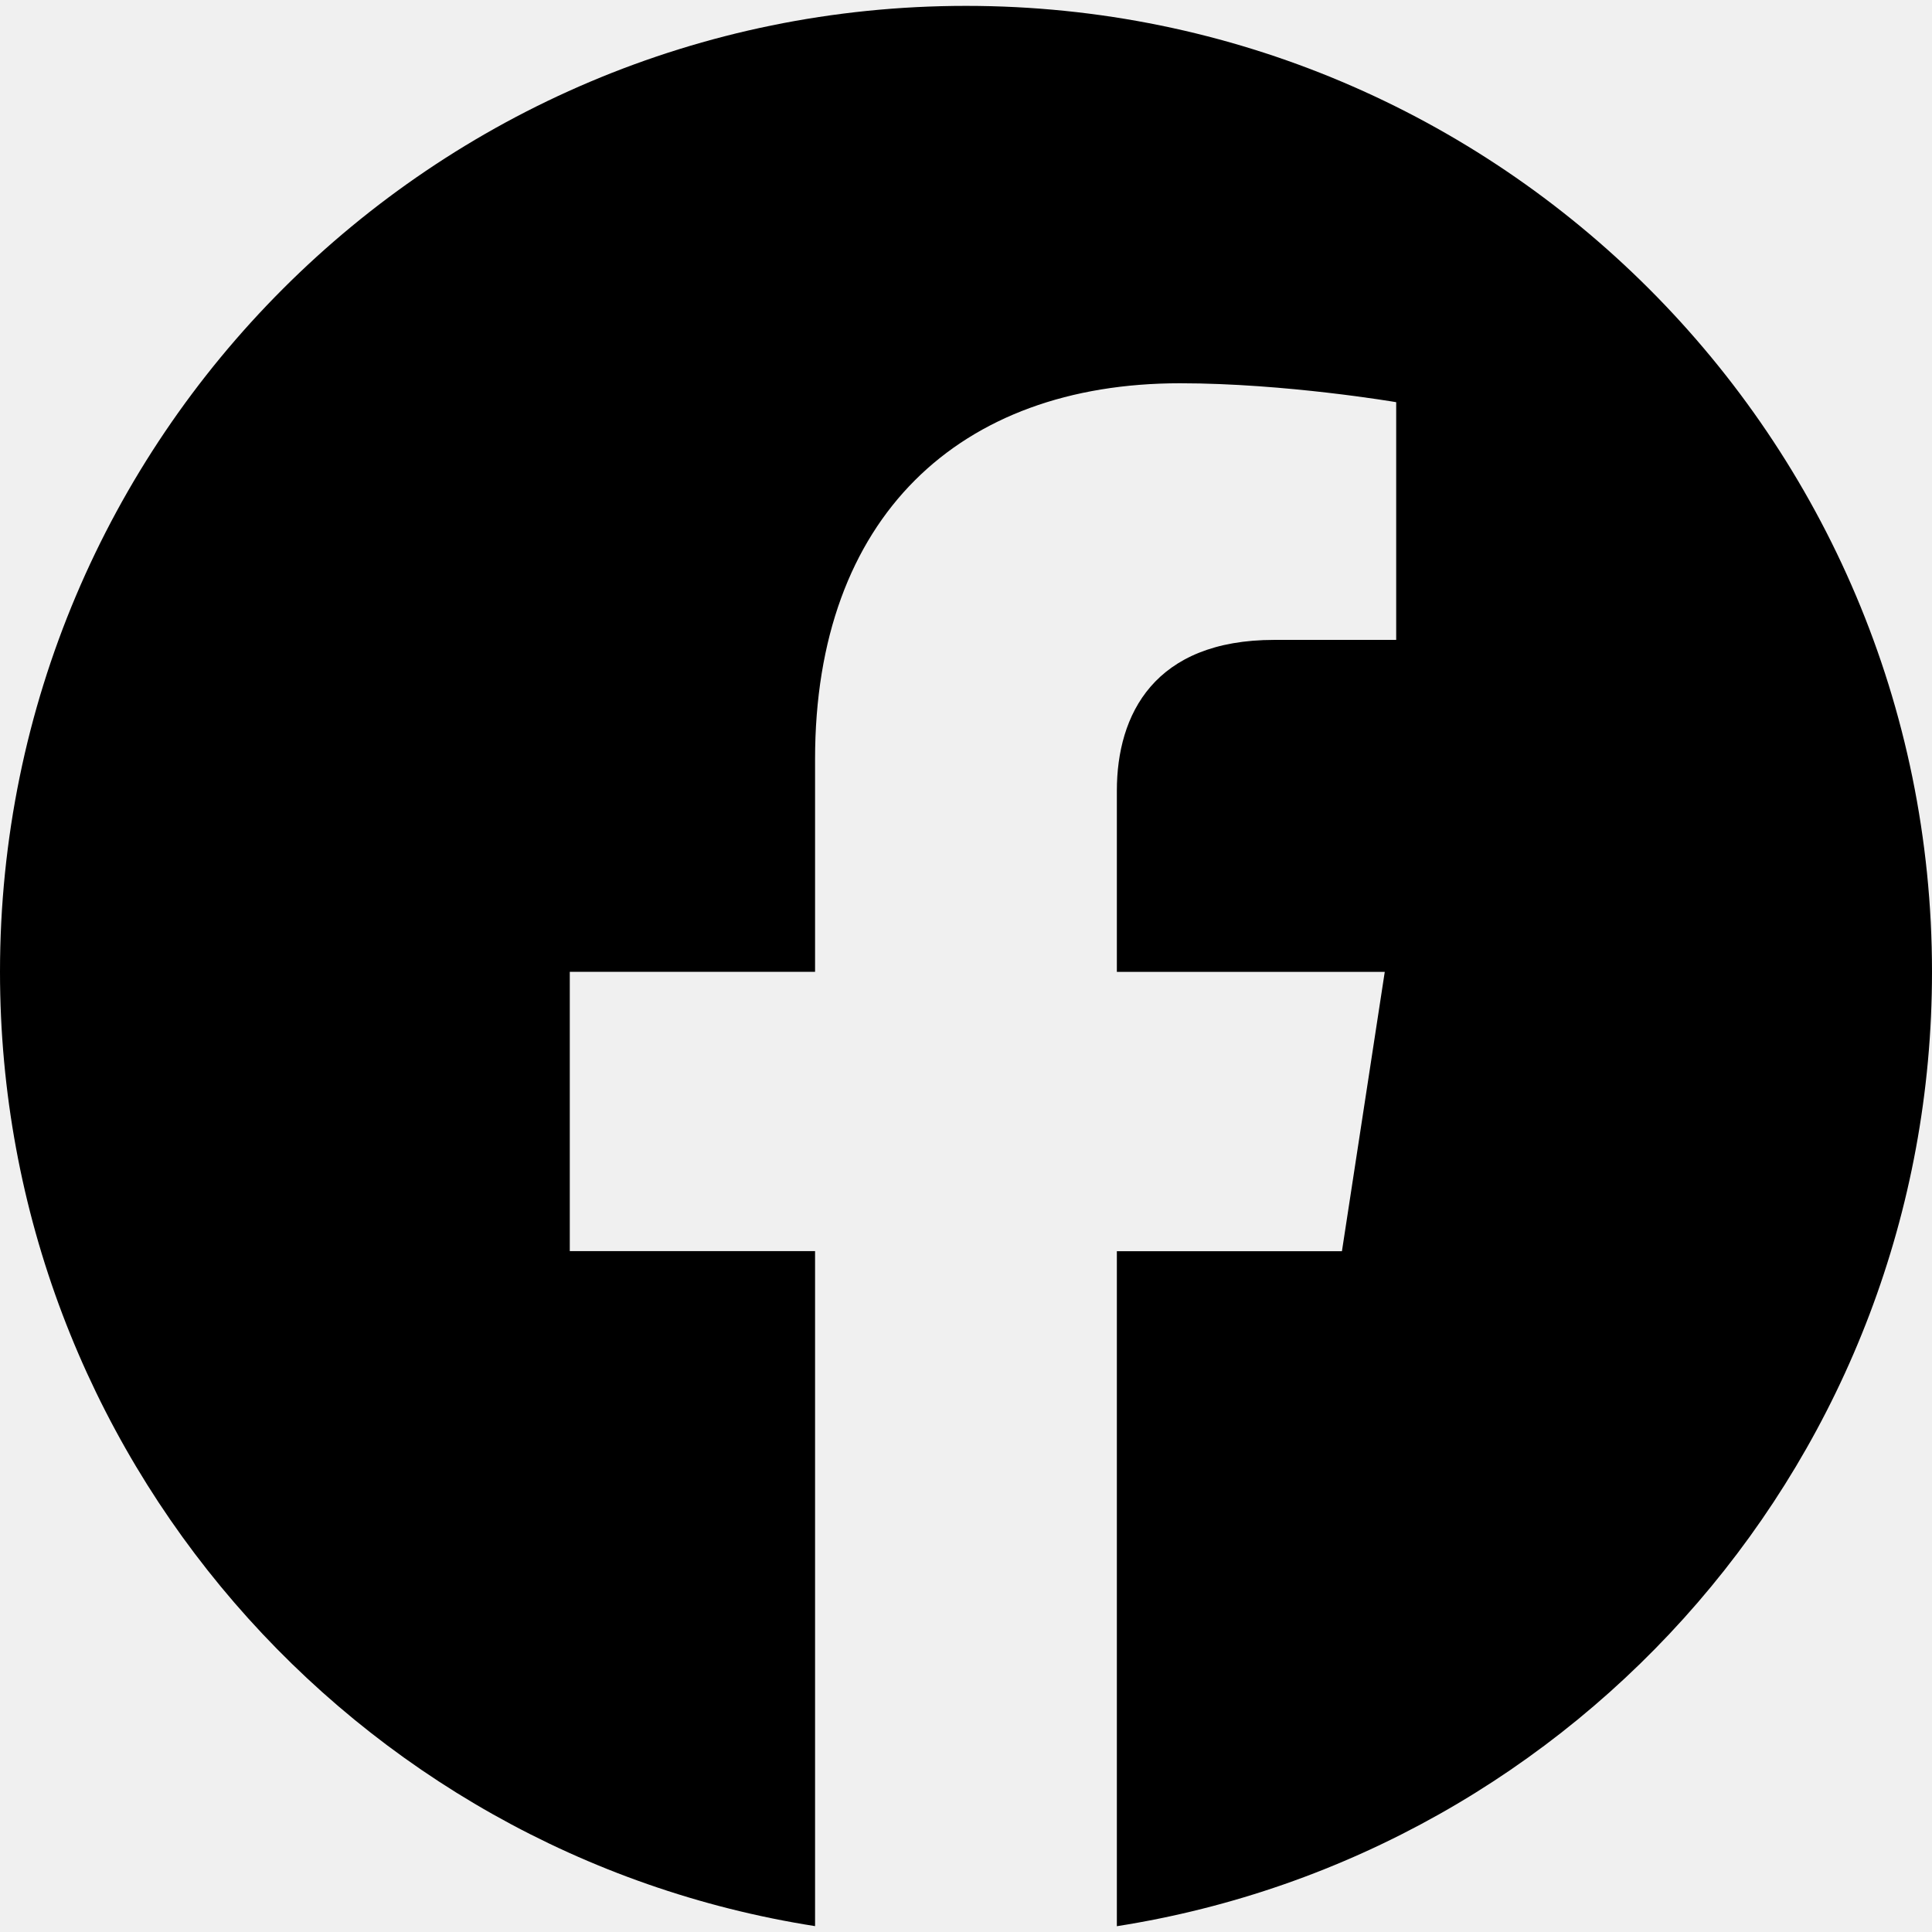
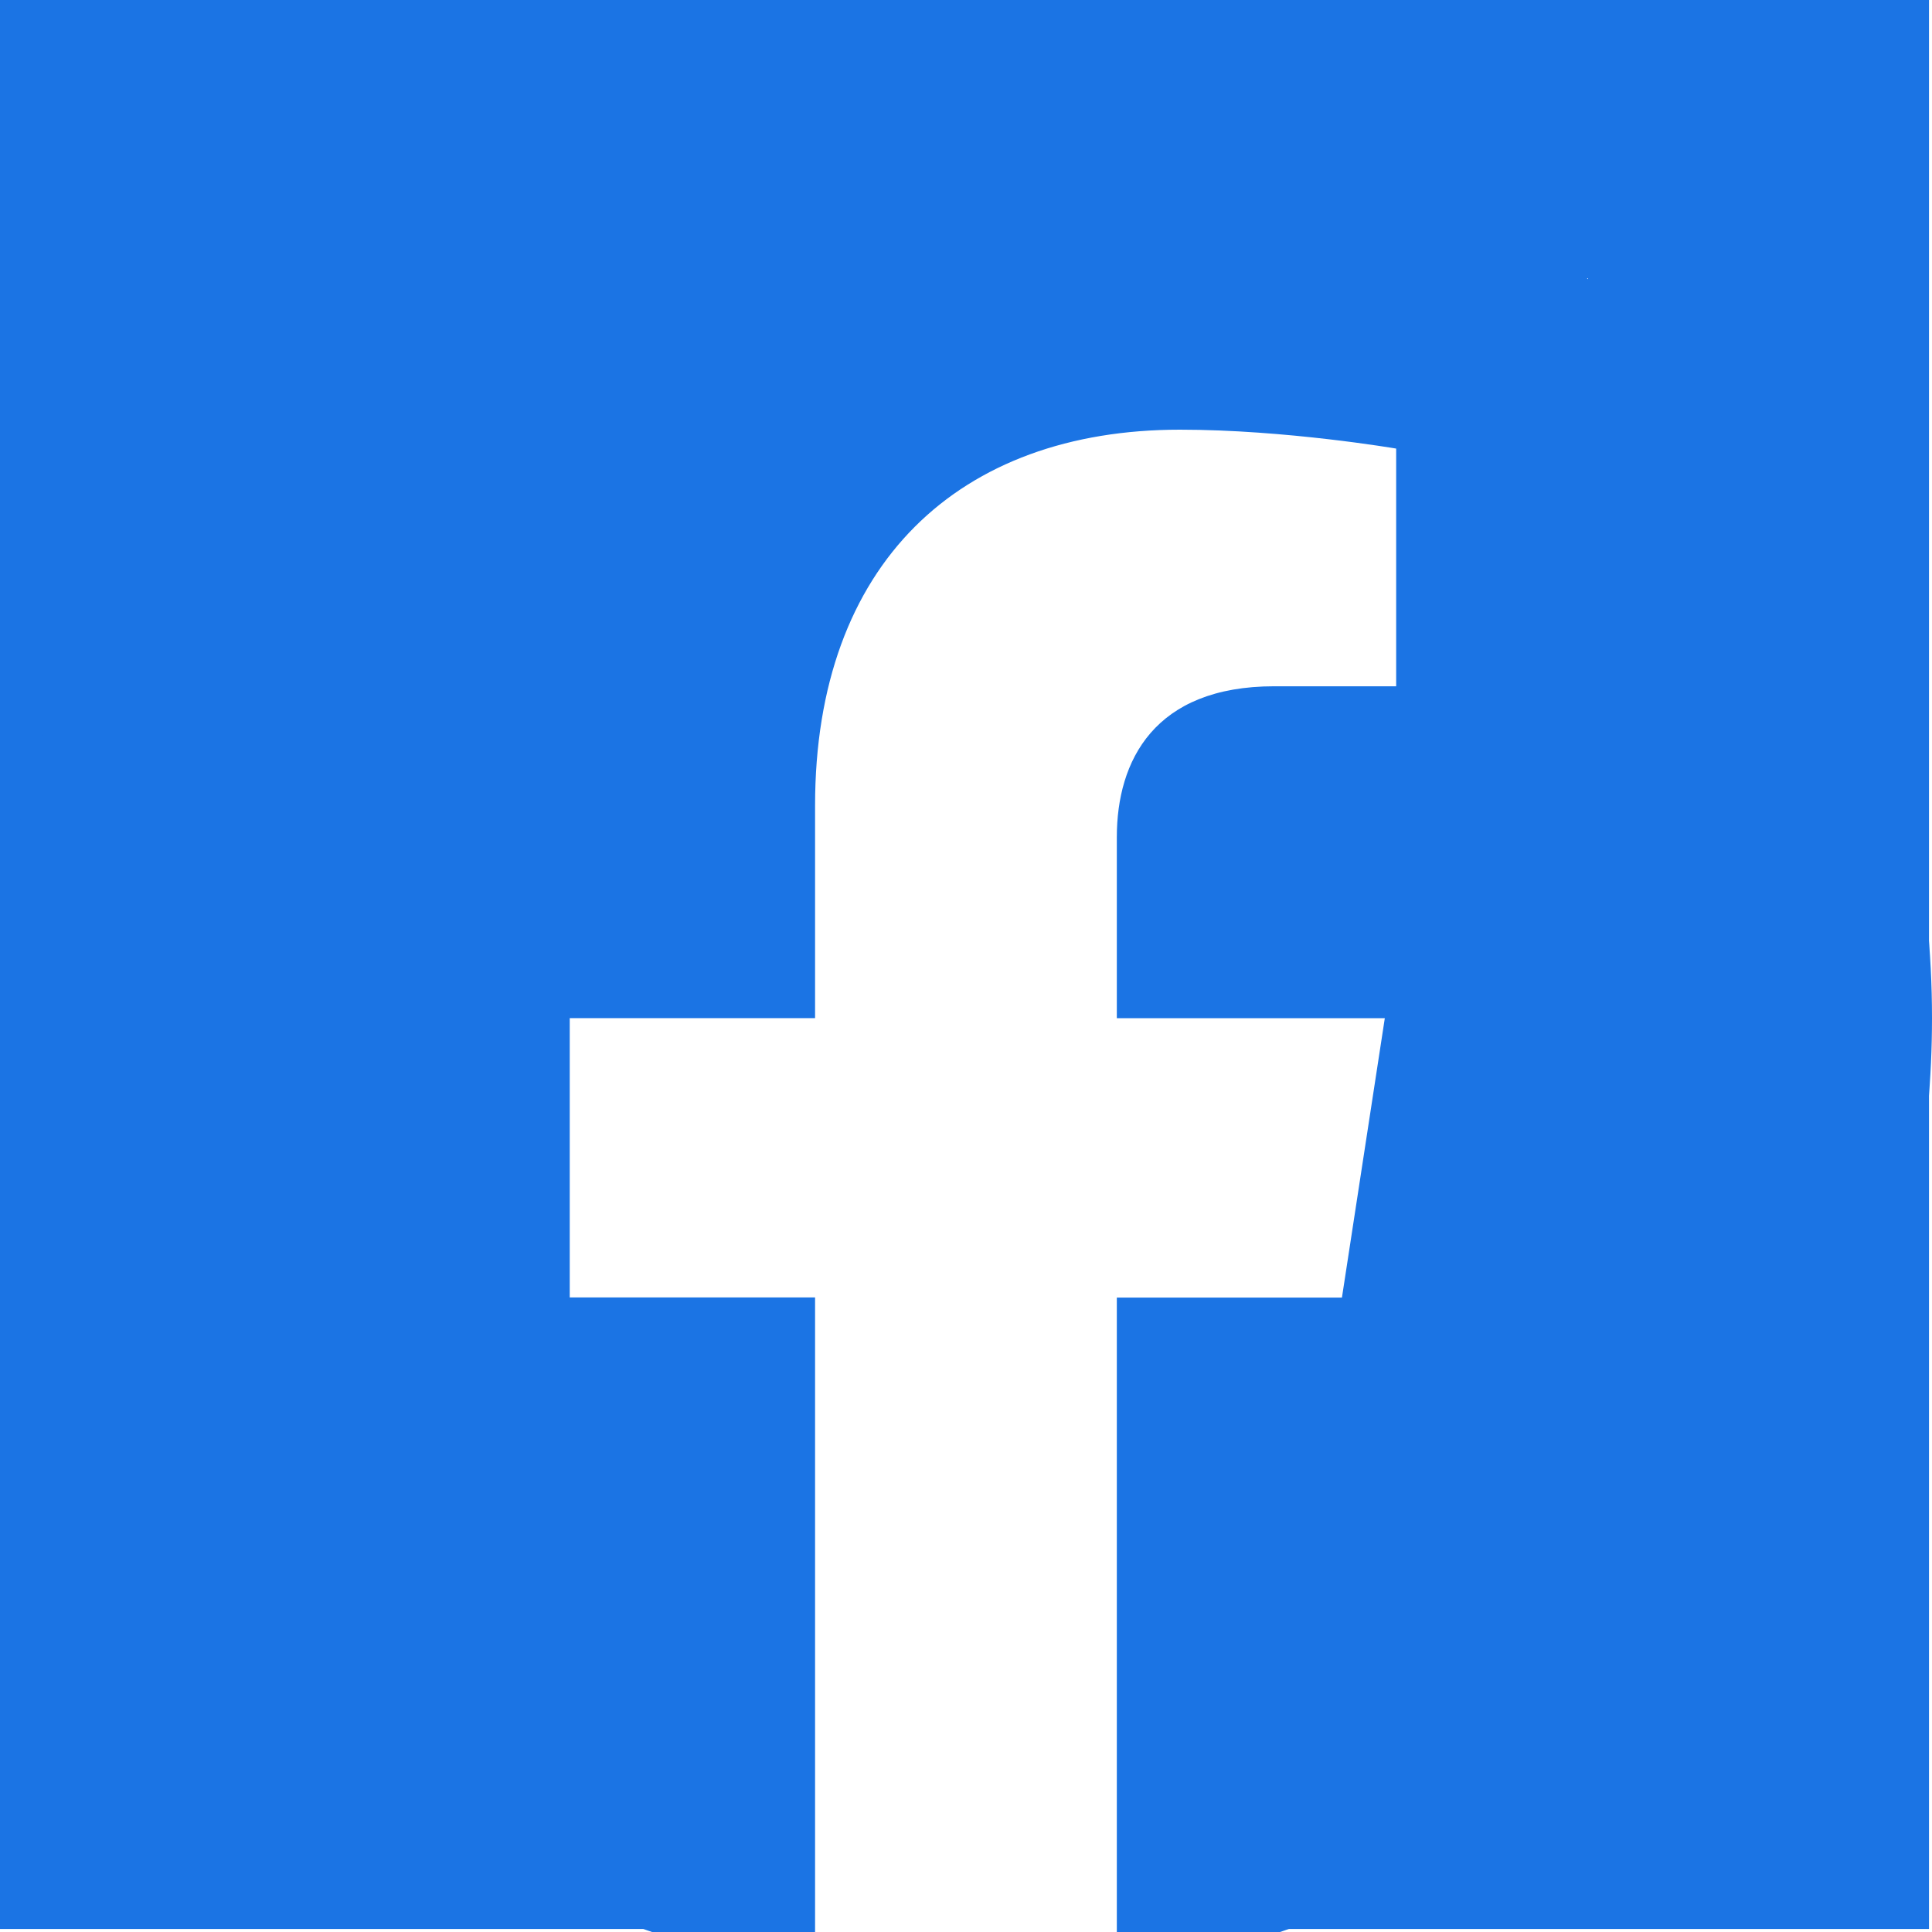
- <svg xmlns="http://www.w3.org/2000/svg" role="img" viewBox="0 0 24 24">
-   <path d="M24 12.073c0-6.627-5.373-12-12-12s-12 5.373-12 12c0 5.99 4.388 10.954 10.125 11.854v-8.385H7.078v-3.47h3.047V9.43c0-3.007 1.792-4.669 4.533-4.669 1.312 0 2.686.235 2.686.235v2.953H15.83c-1.491 0-1.956.925-1.956 1.874v2.25h3.328l-.532 3.47h-2.796v8.385C19.612 23.027 24 18.062 24 12.073z" />
+ <svg xmlns="http://www.w3.org/2000/svg" width="100" zoomAndPan="magnify" viewBox="0 0 75 75" height="100" preserveAspectRatio="xMidYMid meet" version="1.0">
+   <defs>
+     <clipPath id="b7e75a437e">
+       <path d="M 26.25 15.602 L 48.75 15.602 L 48.75 75 L 26.25 75 Z M 26.25 15.602 " clip-rule="nonzero" />
+     </clipPath>
+     <clipPath id="f4a38ef851">
+       <path d="M 16.648 10.801 L 61.801 10.801 L 61.801 64.949 L 16.648 64.949 Z M 16.648 10.801 " clip-rule="nonzero" />
+     </clipPath>
+   </defs>
+   <rect x="-7.5" width="90" fill="#ffffff" y="-7.5" height="90" fill-opacity="1" />
+   <rect x="-7.5" width="90" fill="#ffffff" y="-7.5" height="90" fill-opacity="1" />
+   <rect x="-7.5" width="90" fill="#ffffff" y="-7.5" height="90" fill-opacity="1" />
+   <path fill="#1b74e4" d="M 0 0 L 74.883 0 L 74.883 74.883 L 0 74.883 Z M 0 0 " fill-opacity="1" fill-rule="nonzero" />
+   <g clip-path="url(#b7e75a437e)">
+     <path fill="#ffffff" d="M 26.25 15.602 L 48.75 15.602 L 48.75 75.016 L 26.25 75.016 Z M 26.25 15.602 " fill-opacity="1" fill-rule="nonzero" />
+   </g>
+   <g clip-path="url(#f4a38ef851)">
+     <path fill="#ffffff" d="M 16.648 10.801 L 61.648 10.801 L 61.648 64.941 L 16.648 64.941 Z M 16.648 10.801 " fill-opacity="1" fill-rule="nonzero" />
+   </g>
+   <path fill="#1b74e4" d="M 75 39.527 C 75 18.82 58.211 2.027 37.5 2.027 C 16.789 2.027 0 18.82 0 39.527 C 0 58.246 13.711 73.758 31.641 76.57 L 31.641 50.367 L 22.117 50.367 L 22.117 39.523 L 31.641 39.523 L 31.641 31.27 C 31.641 21.871 37.242 16.68 45.805 16.68 C 49.906 16.68 54.199 17.414 54.199 17.414 L 54.199 26.641 L 49.469 26.641 C 44.809 26.641 43.355 29.531 43.355 32.496 L 43.355 39.527 L 53.758 39.527 L 52.094 50.371 L 43.355 50.371 L 43.355 76.574 C 61.289 73.758 75 58.242 75 39.527 Z M 75 39.527 " fill-opacity="1" fill-rule="nonzero" />
</svg>
